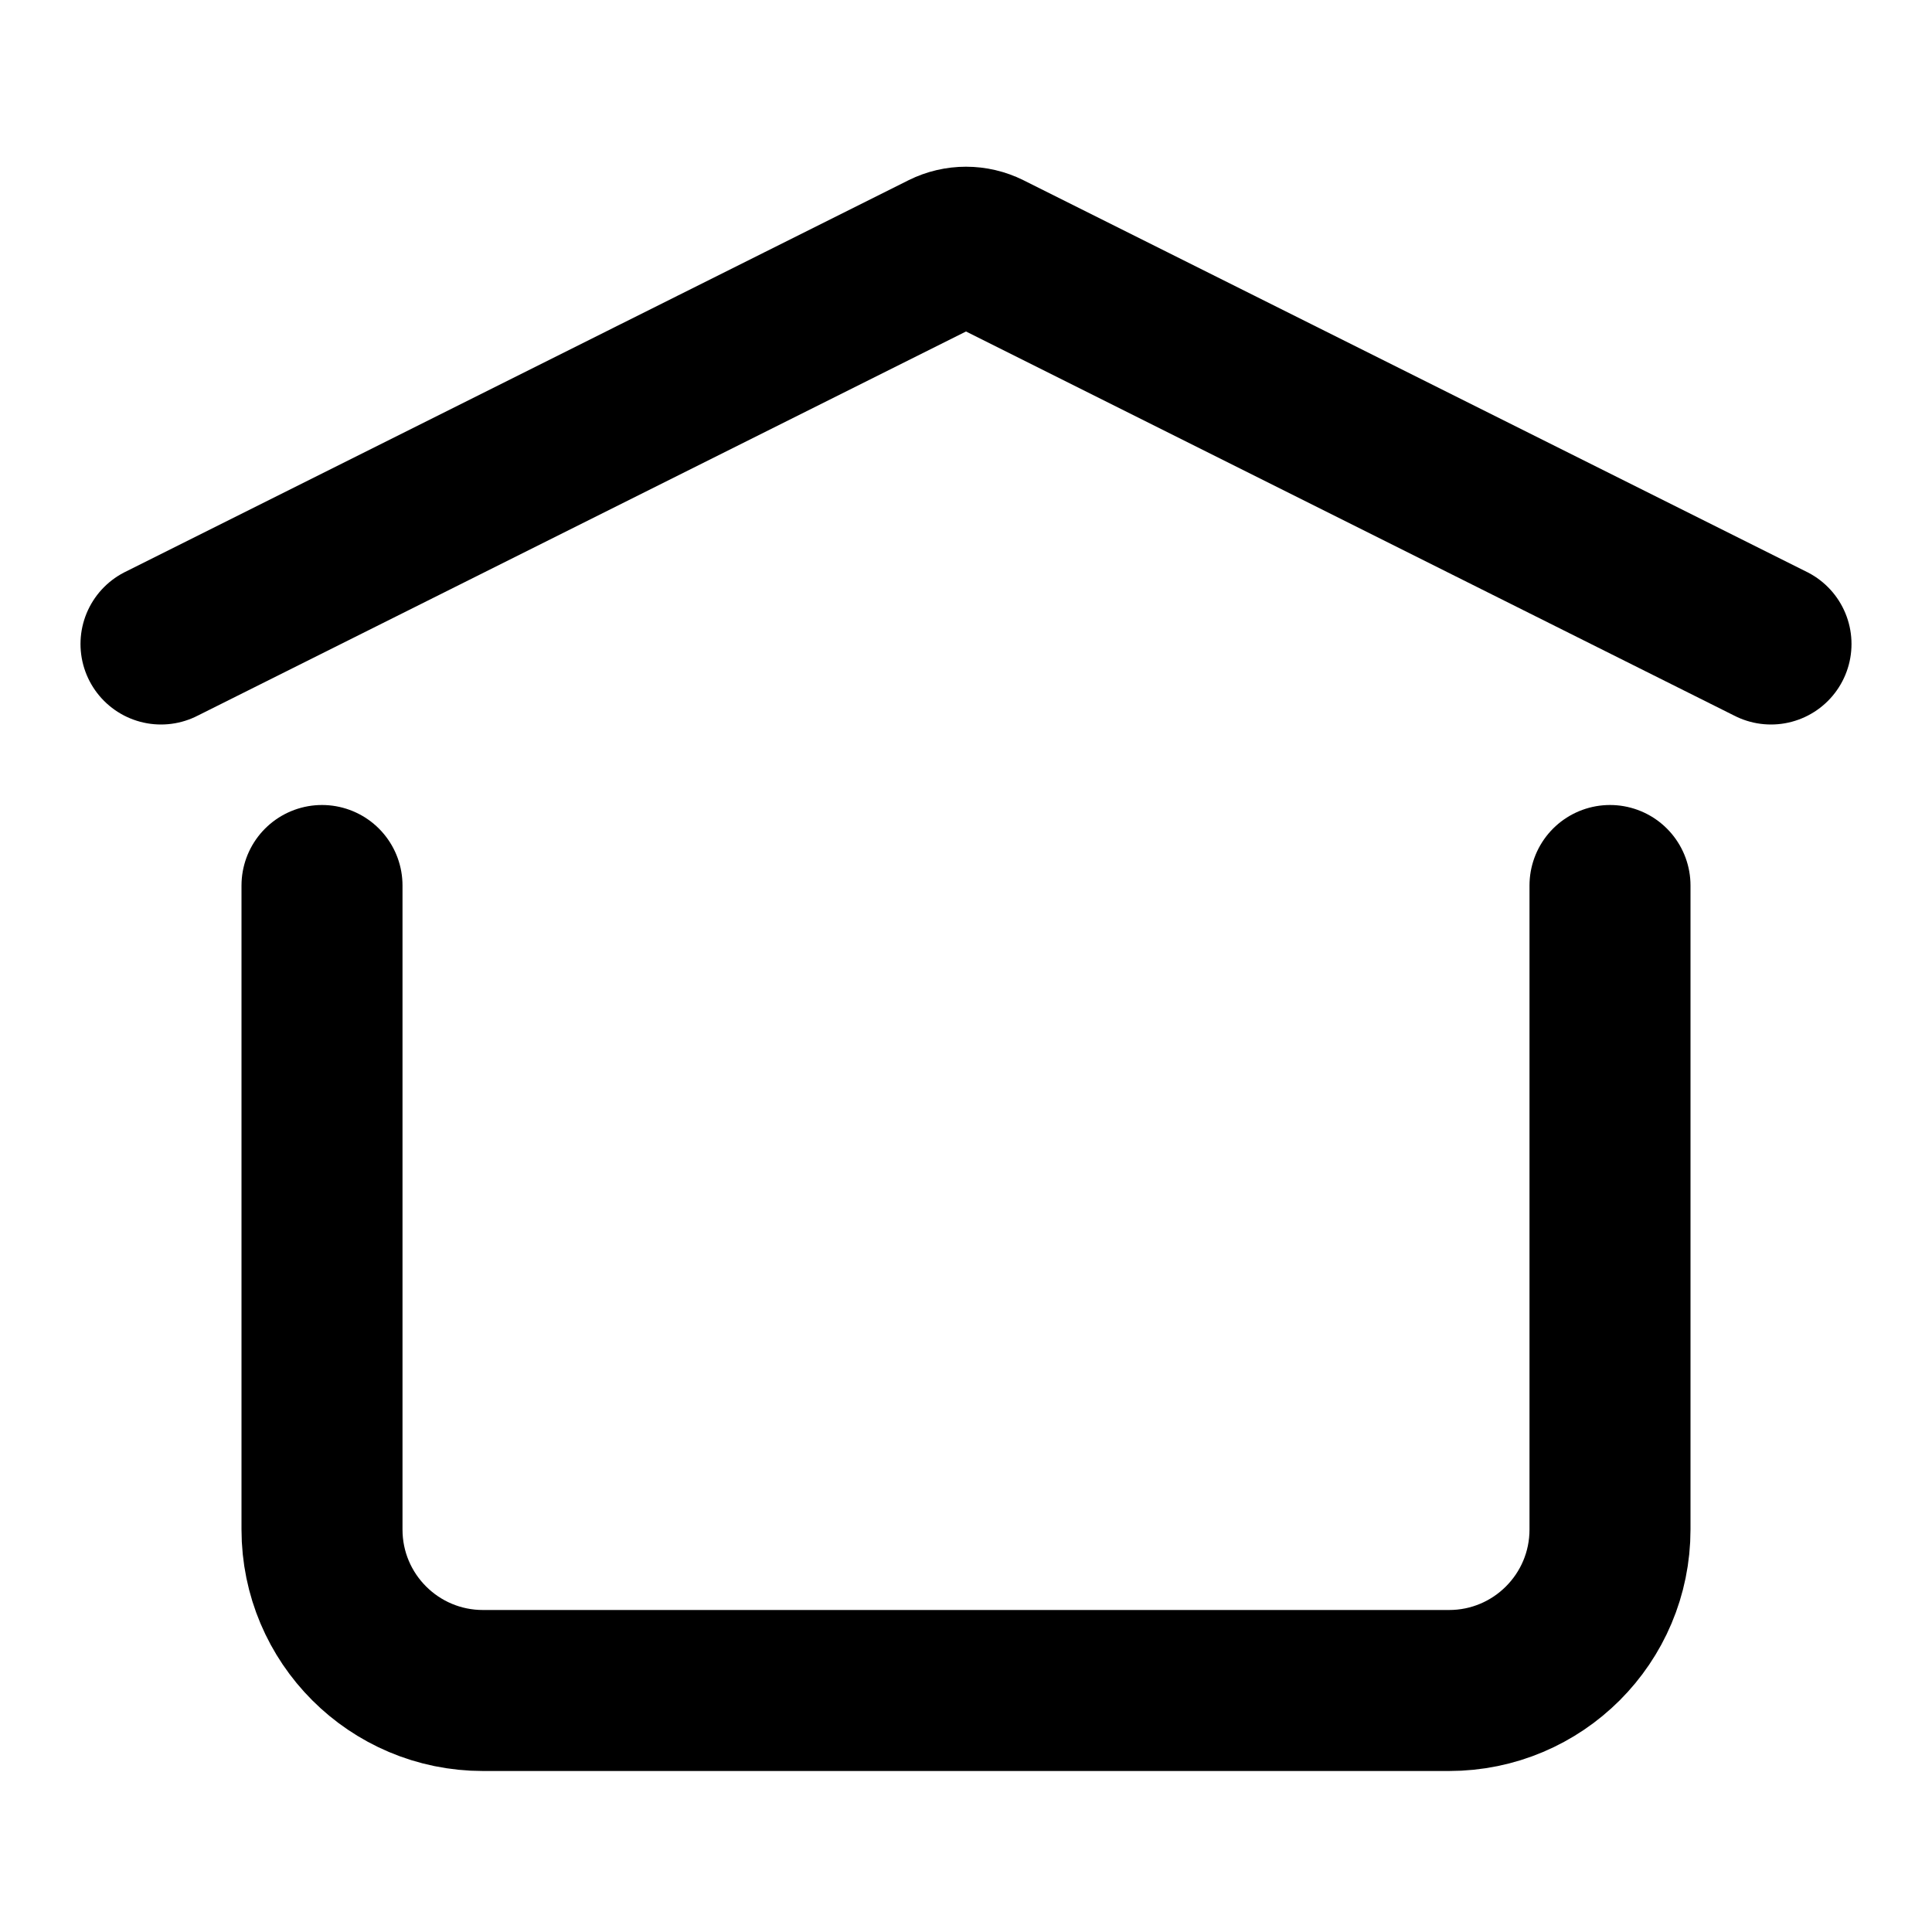
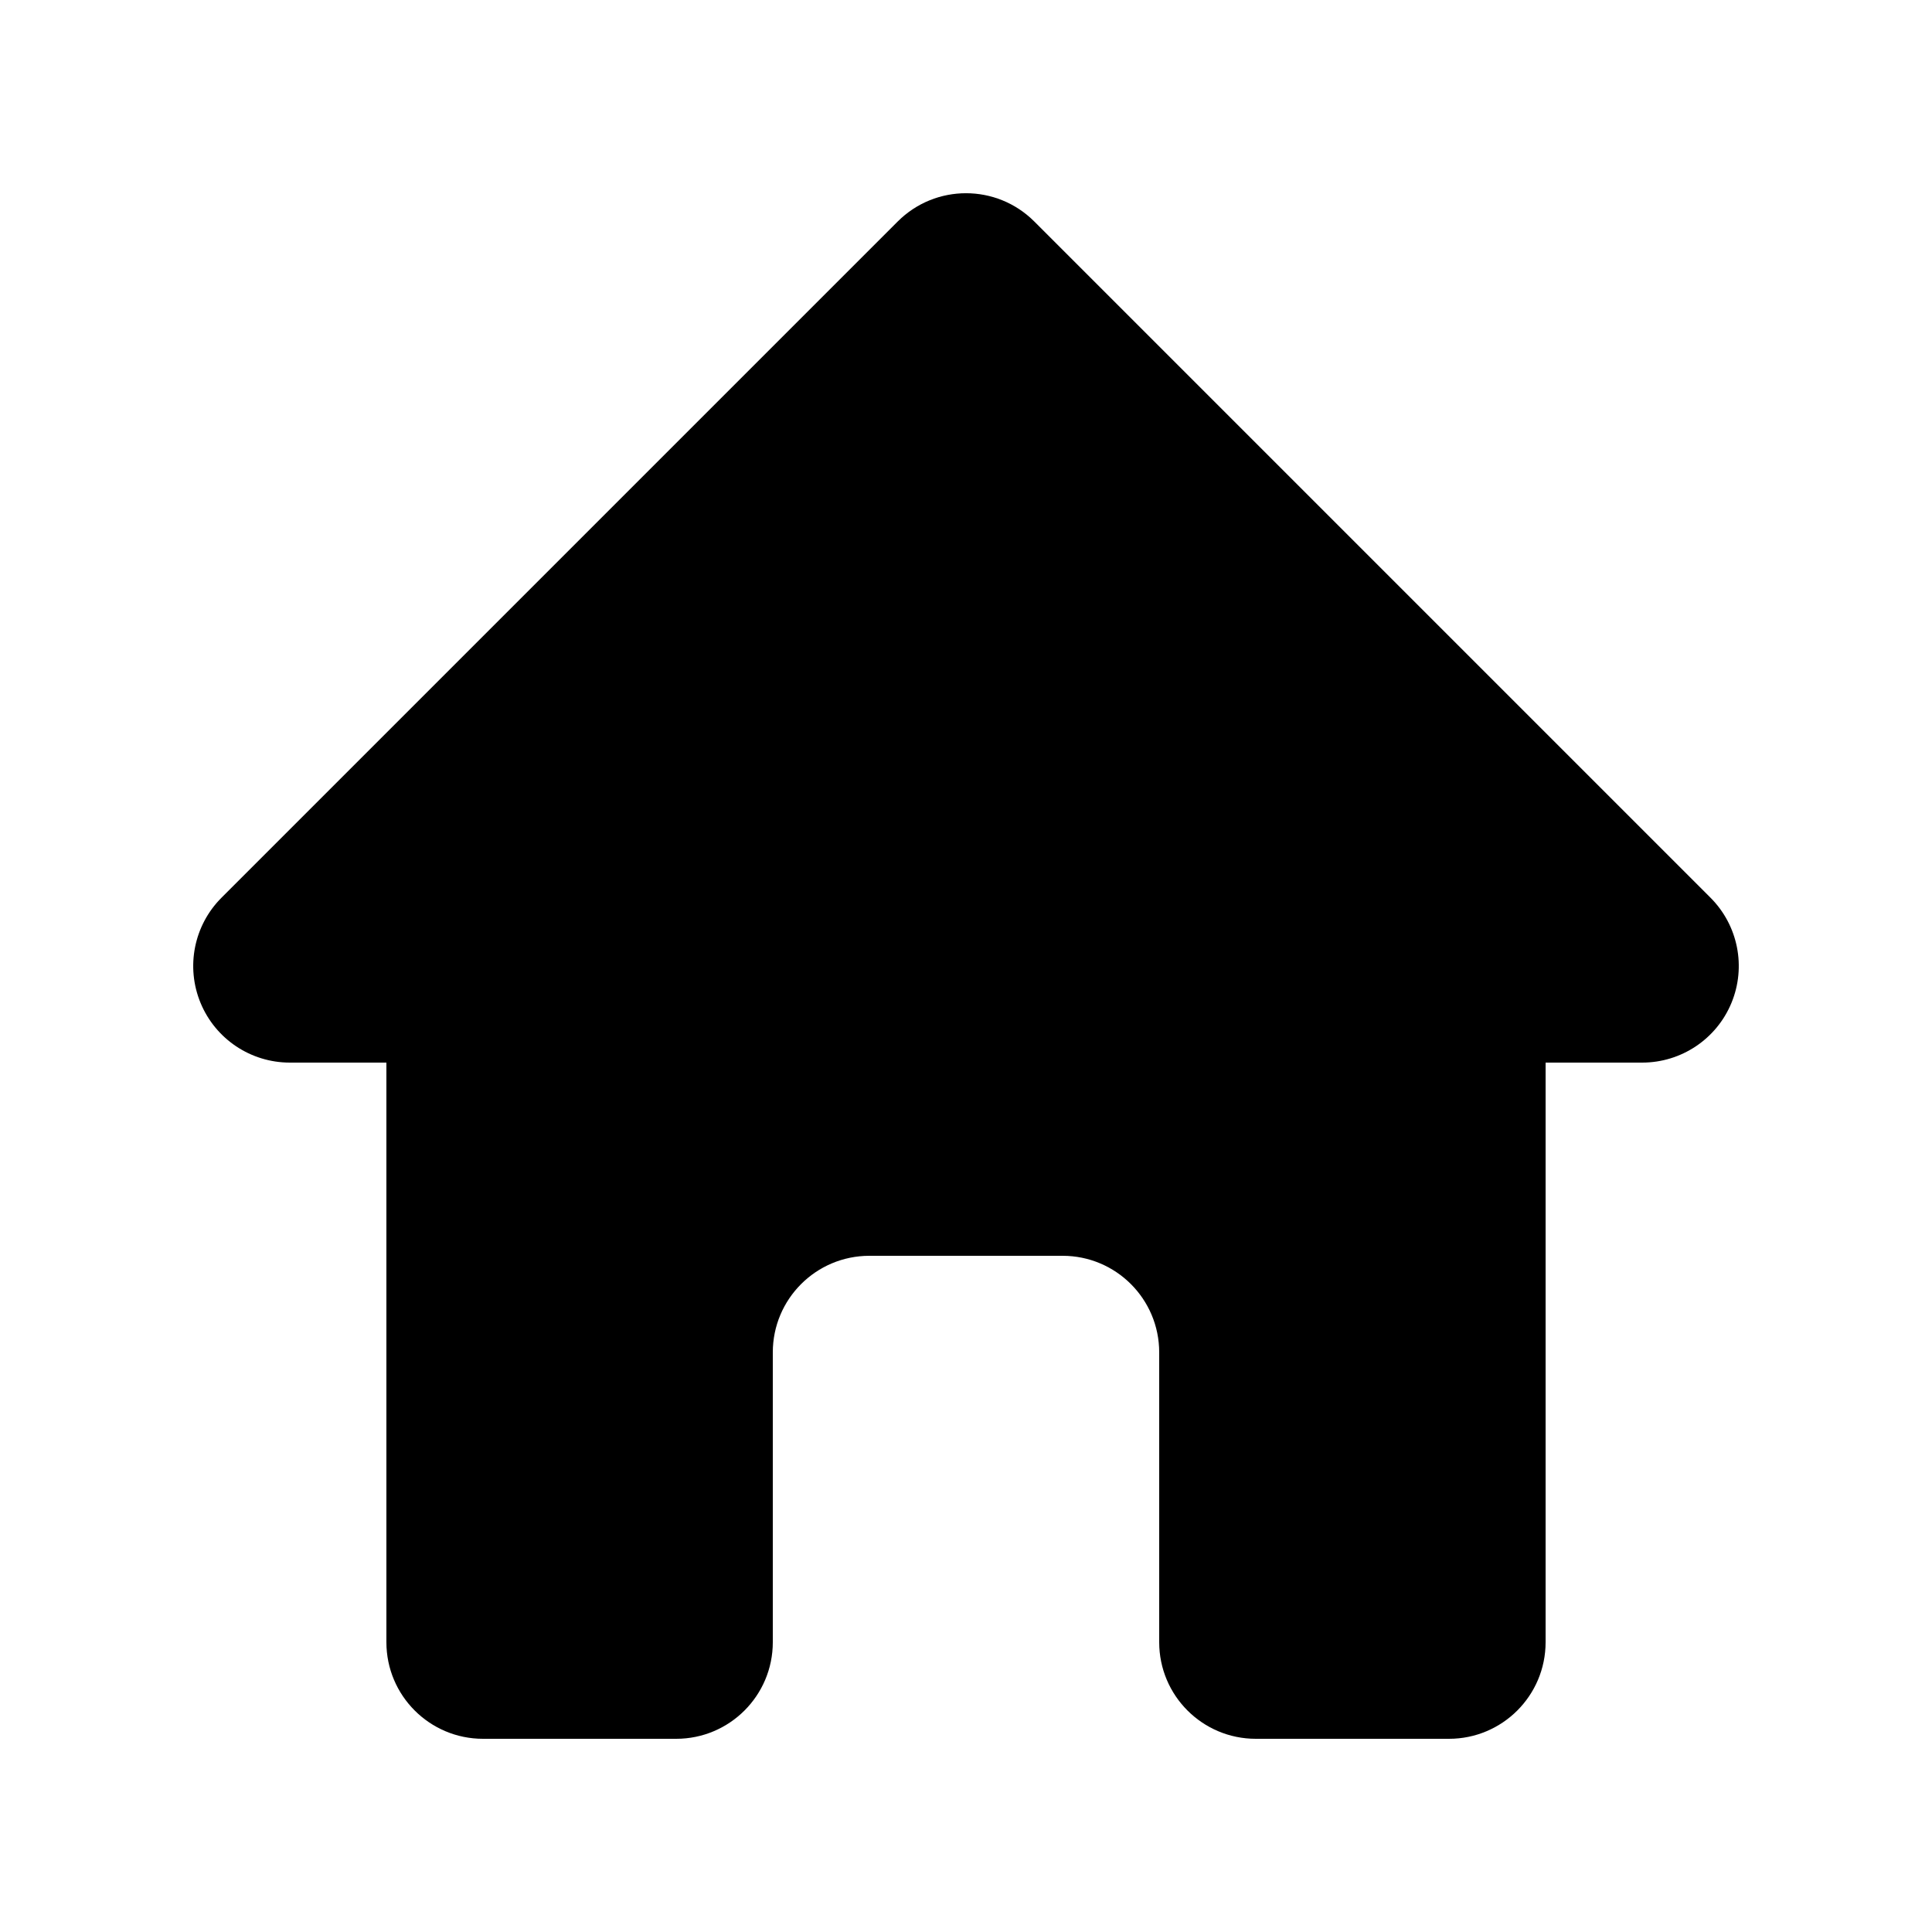
- <svg xmlns="http://www.w3.org/2000/svg" width="24px" height="24px" viewBox="0 0 24 24" stroke-width="2" fill="none" color="#000000">
-   <path d="M2 8L11.732 3.134C11.901 3.05 12.099 3.05 12.268 3.134L22 8" stroke="#000000" stroke-width="2" stroke-linecap="round" stroke-linejoin="round" />
-   <path d="M20 11V19C20 20.105 19.105 21 18 21H6C4.895 21 4 20.105 4 19V11" stroke="#000000" stroke-width="2" stroke-linecap="round" stroke-linejoin="round" />
+ <svg xmlns="http://www.w3.org/2000/svg" viewBox="0 0 20 20" fill="currentColor" class="size-5">
+   <path fill-rule="evenodd" d="M9.293 2.293a1 1 0 0 1 1.414 0l7 7A1 1 0 0 1 17 11h-1v6a1 1 0 0 1-1 1h-2a1 1 0 0 1-1-1v-3a1 1 0 0 0-1-1H9a1 1 0 0 0-1 1v3a1 1 0 0 1-1 1H5a1 1 0 0 1-1-1v-6H3a1 1 0 0 1-.707-1.707l7-7Z" clip-rule="evenodd" />
</svg>
